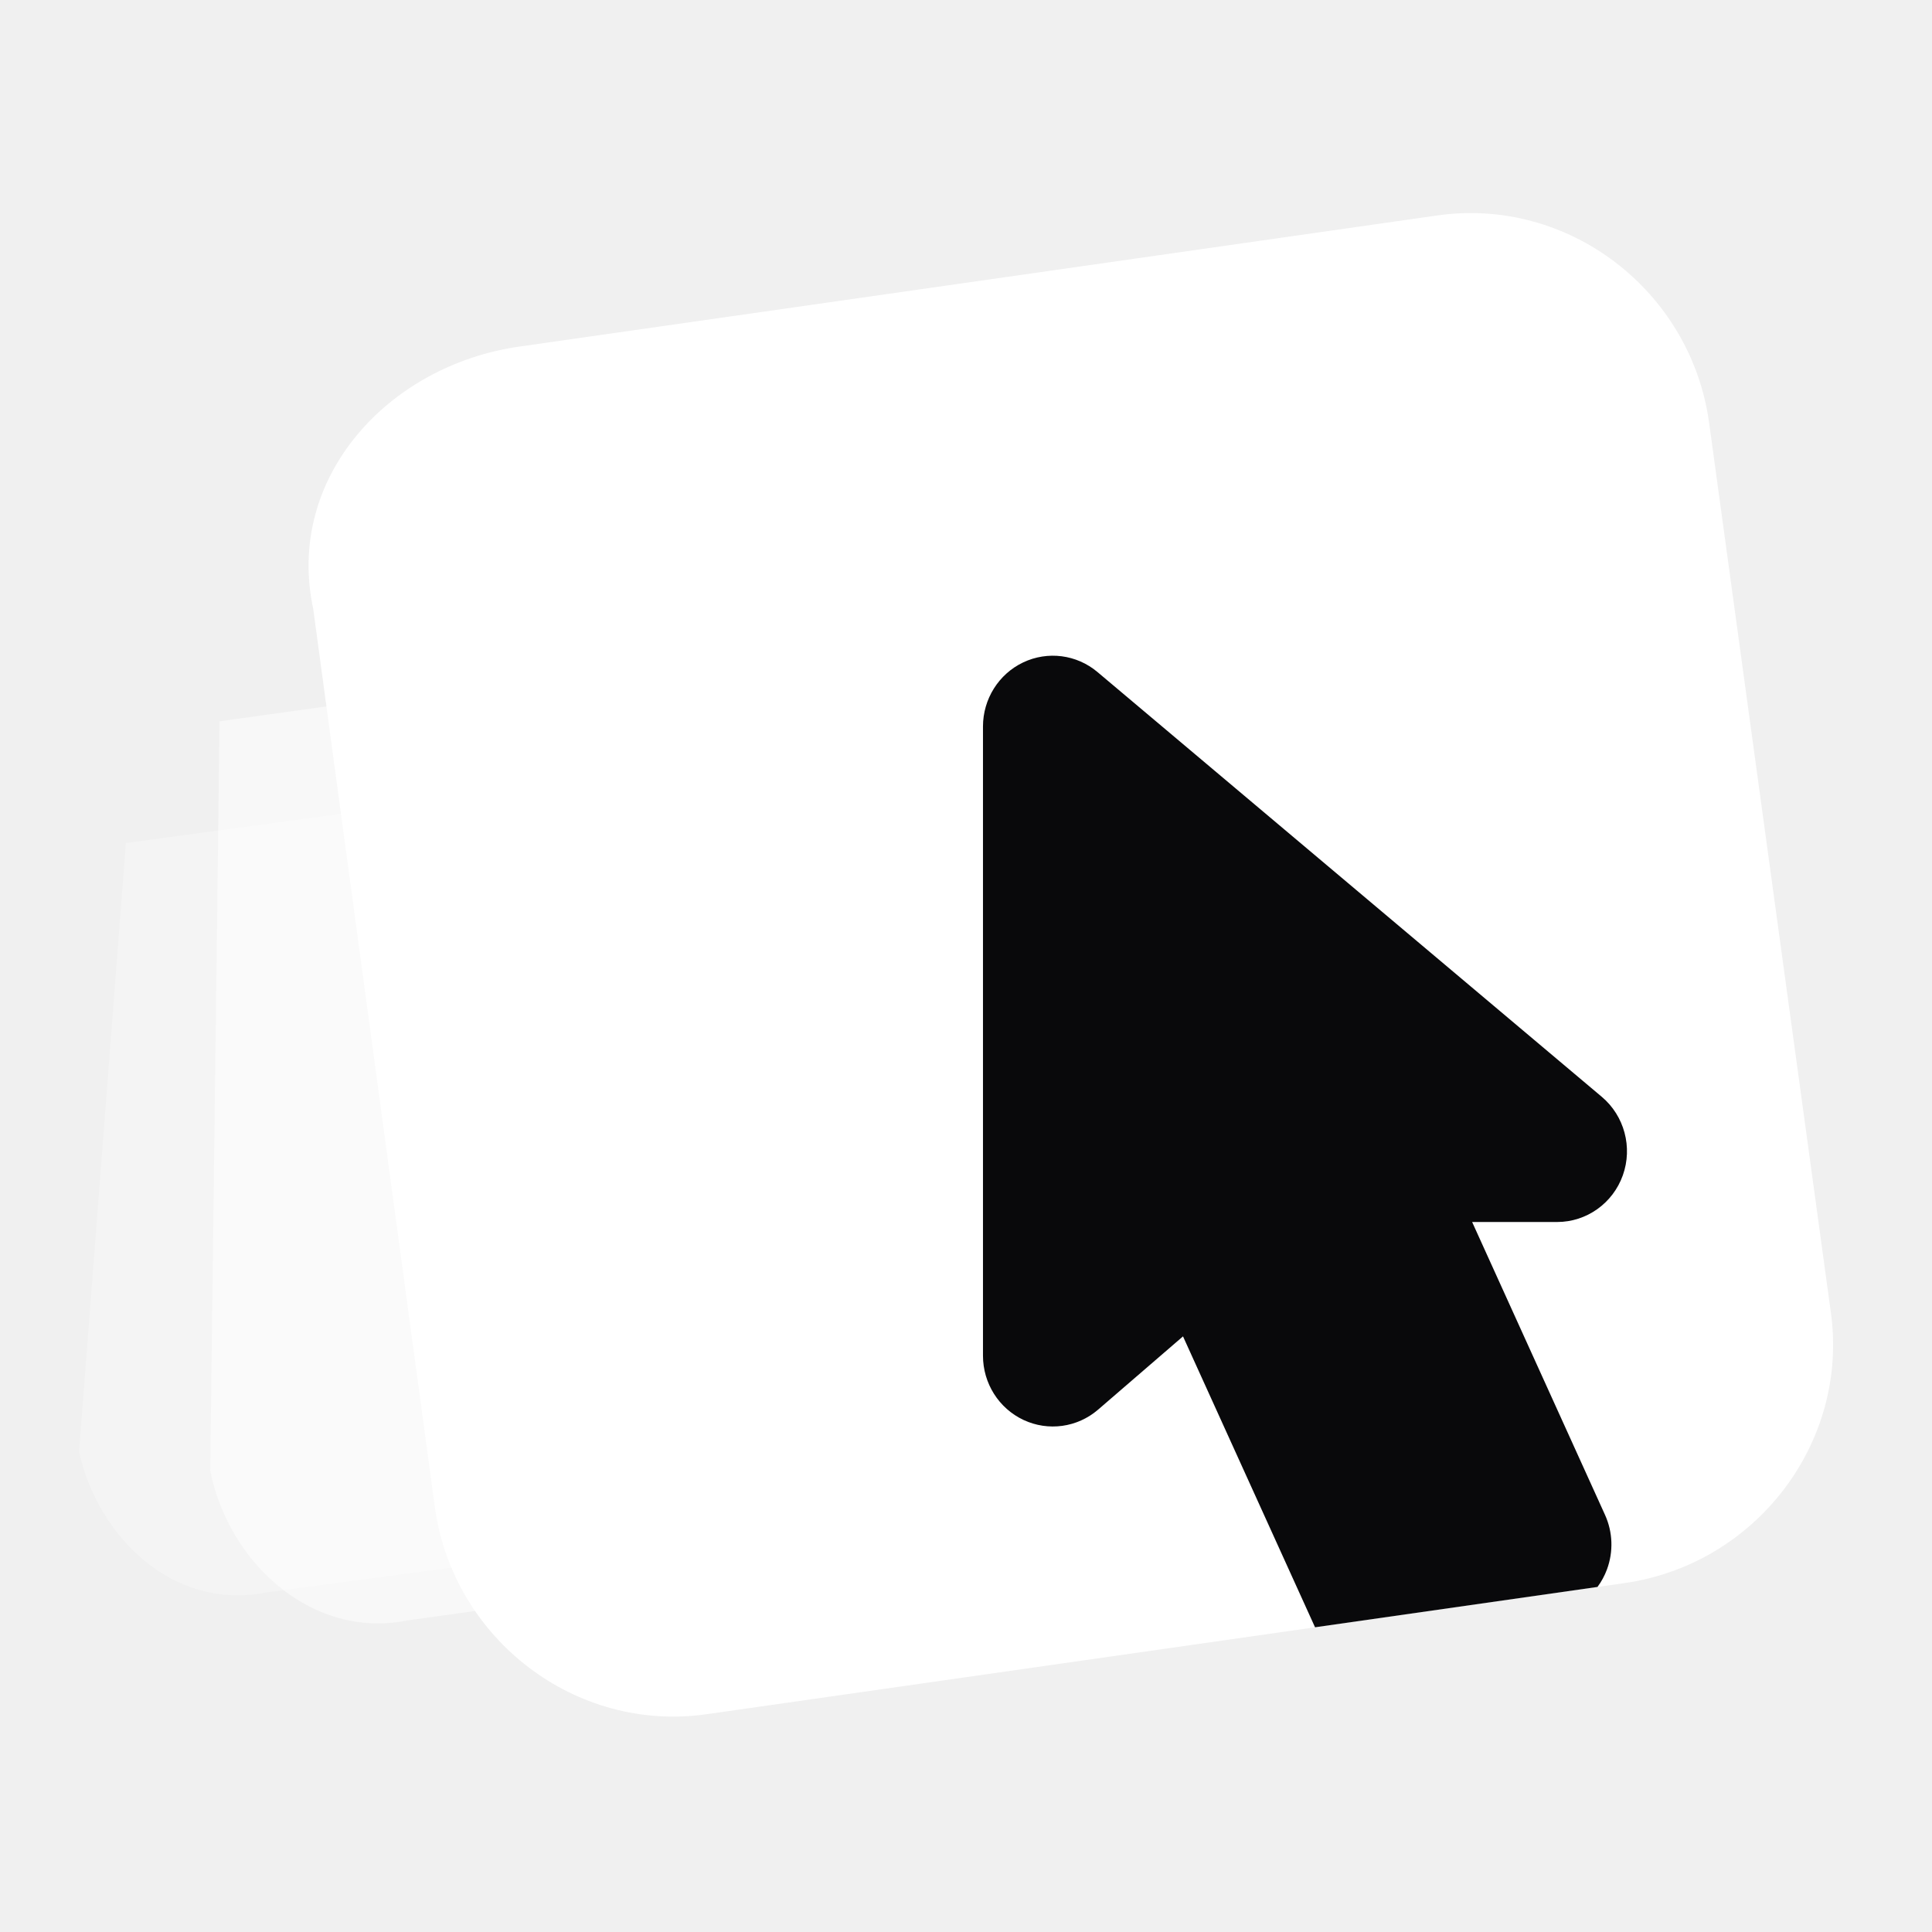
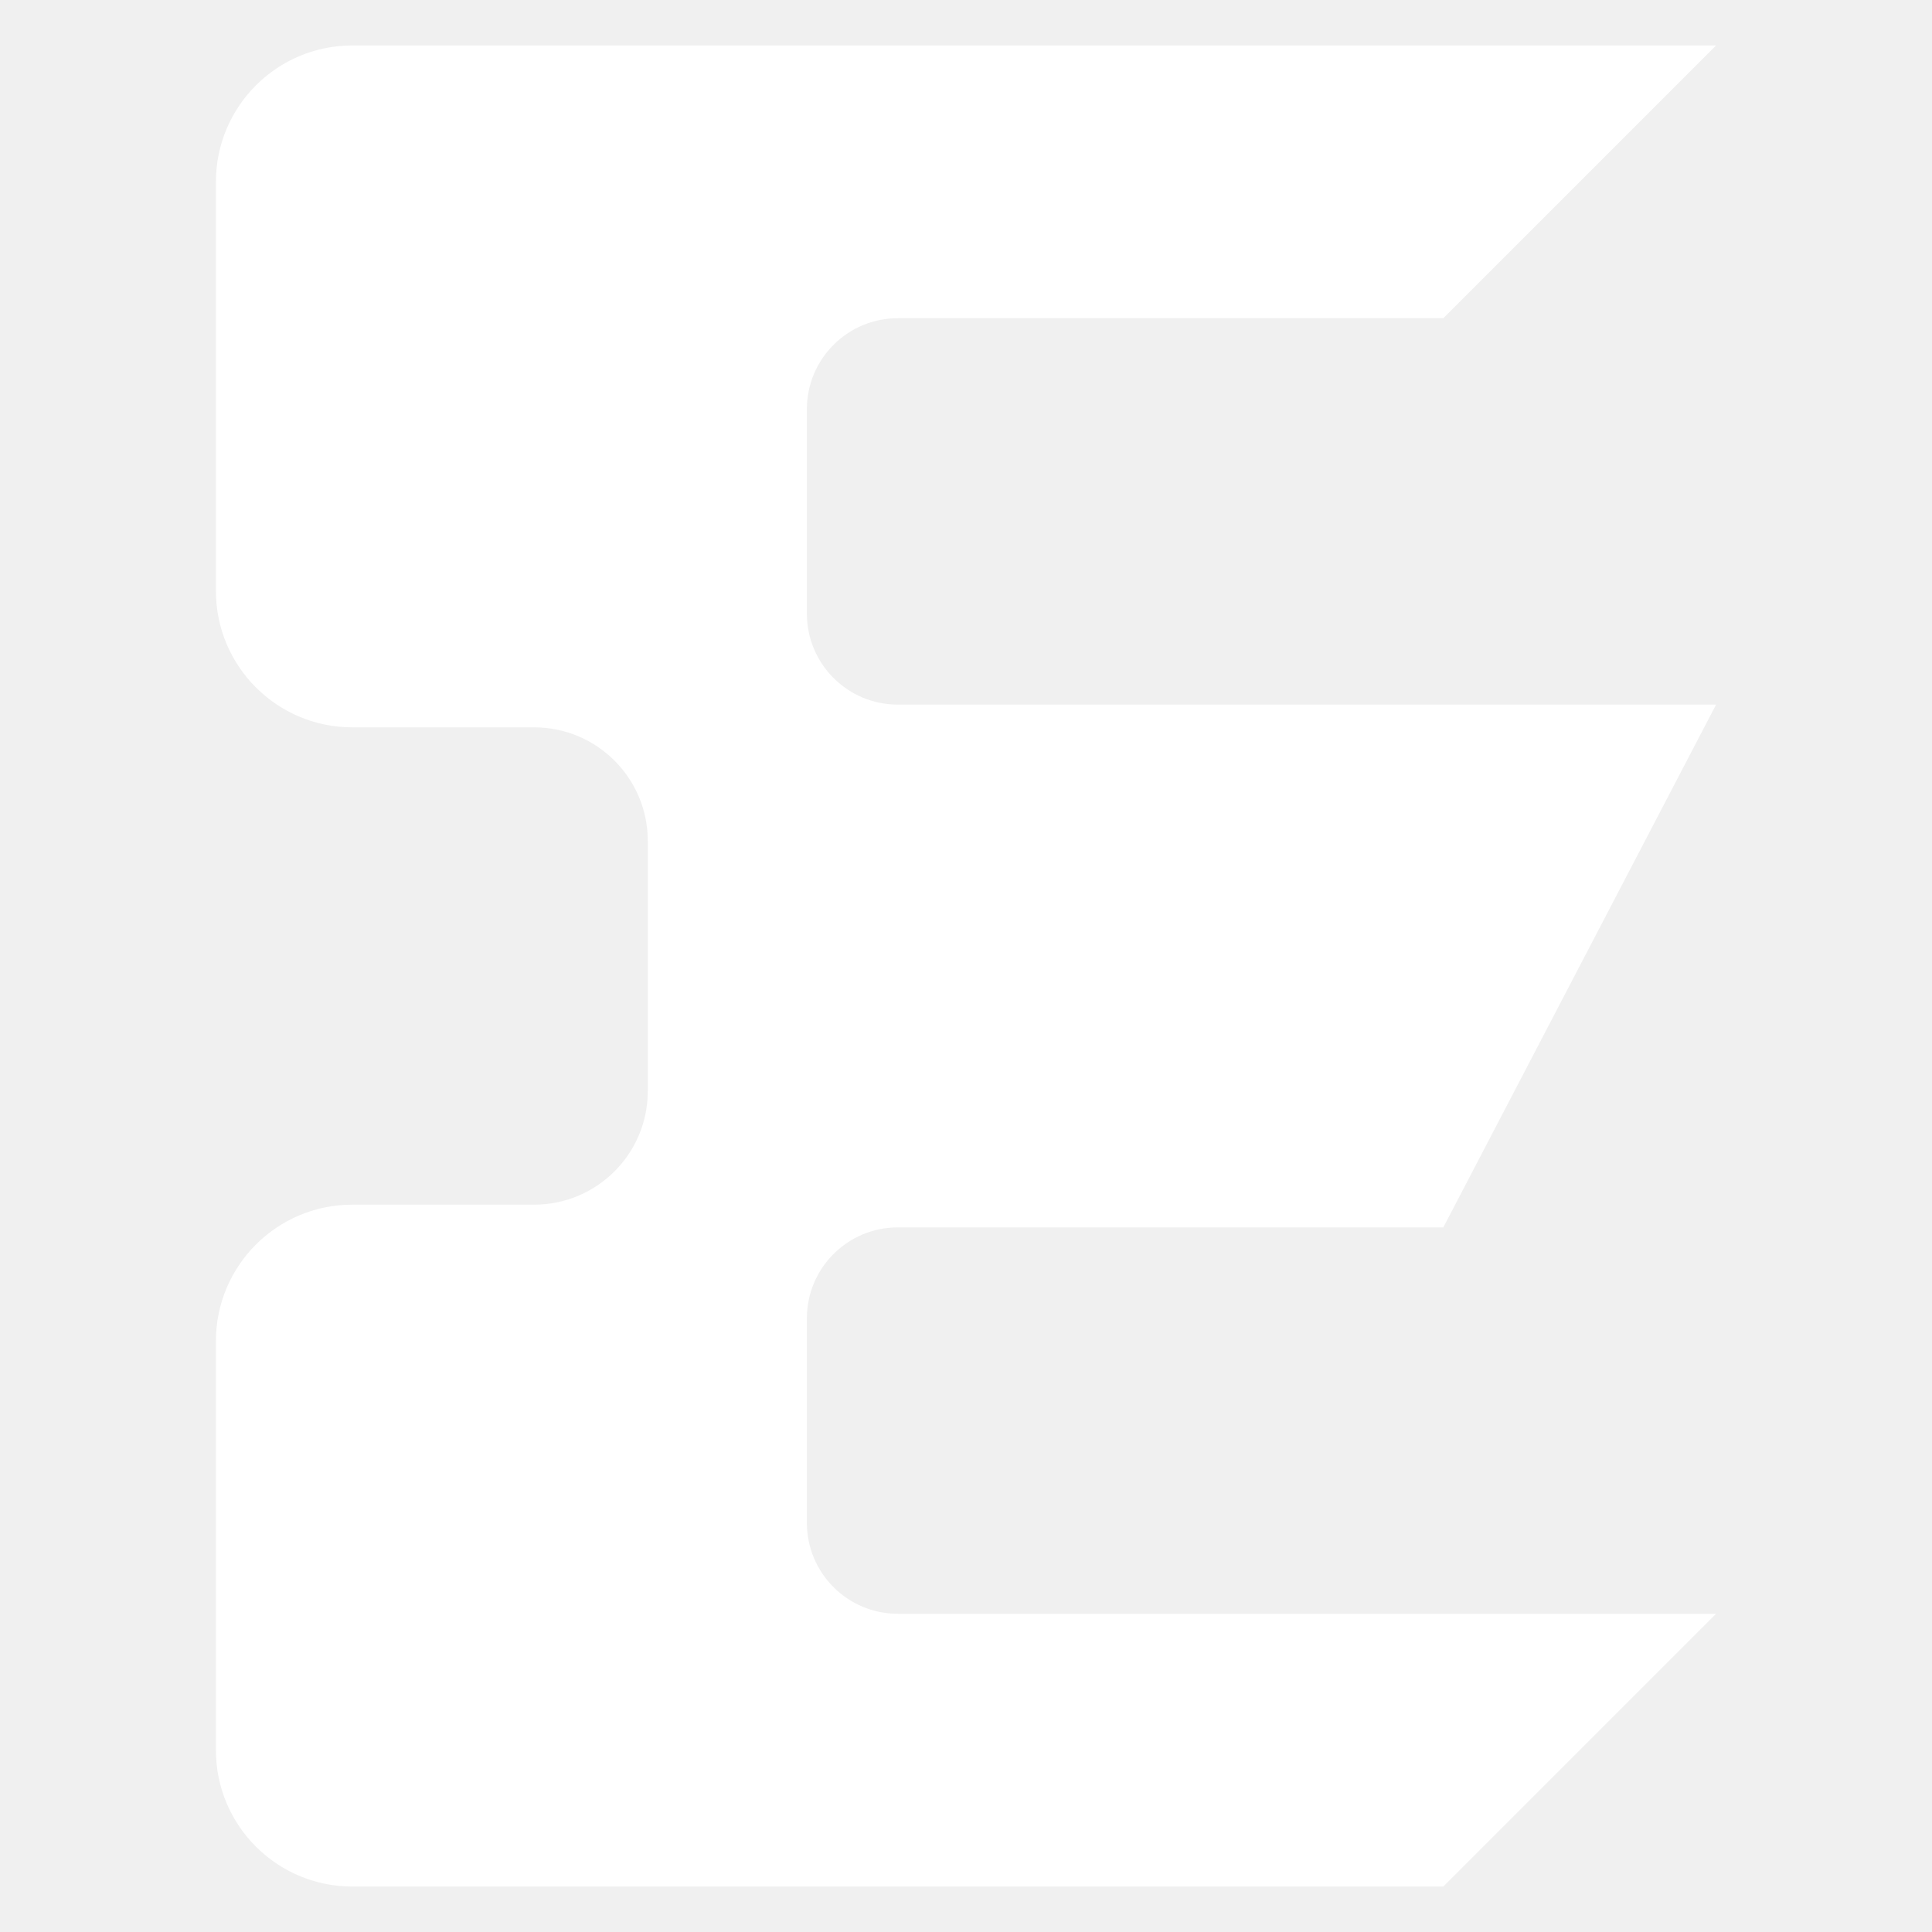
- <svg xmlns="http://www.w3.org/2000/svg" width="512" height="512" viewBox="46 32 440 440" fill="none">
-   <path opacity="0.25" d="M74.667 224L309.333 192C330.667 187.734 352 202.667 354.133 224L366.933 320C369.067 341.334 352 362.667 330.667 364.8L106.667 394.667C85.333 398.934 68.267 381.867 64 362.667L74.667 224Z" fill="#FFFFFF" />
-   <path opacity="0.5" d="M96 196.267L341.333 162.133C362.667 157.867 384 174.933 388.267 196.267L405.333 324.267C409.6 345.6 390.4 366.933 366.933 369.067L138.667 401.067C117.333 405.333 98.133 388.267 93.867 366.933L96 196.267Z" fill="#FFFFFF" />
-   <path d="M117.333 170.667C110.933 140.8 134.4 115.2 164.267 110.933L373.333 81.067C403.2 76.8 430.933 98.133 435.2 128L462.933 330.667C467.2 360.533 445.867 388.267 416 392.533L206.933 422.4C177.067 426.667 149.333 405.333 145.067 375.467L117.333 170.667Z" fill="#FFFFFF" />
-   <path fill-rule="evenodd" clip-rule="evenodd" d="M295.94 185.05C291.197 181.055 284.594 180.208 279.013 182.863C273.435 185.521 269.867 191.205 269.867 197.453V340.759C269.867 347.041 273.476 352.745 279.099 355.384C284.725 358.021 291.355 357.109 296.078 353.04L315.421 336.351L345.493 402.604L409.819 393.414C410.716 392.201 411.448 390.854 411.982 389.408C413.469 385.383 413.305 380.911 411.533 377.006L381.268 310.303H400.628C407.326 310.303 413.311 306.053 415.588 299.667C417.864 293.28 415.942 286.129 410.791 281.789L295.94 185.05Z" fill="#09090B" />
+ <svg xmlns="http://www.w3.org/2000/svg" viewBox="16 14 70 85" width="100" height="100" fill="none">
+   <path d="M 24 16 H 84 L 72 28 H 48 A 4 4 0 0 0 44 32 V 41 A 4 4 0 0 0 48 45 H 84 L 72 68 H 48 A 4 4 0 0 0 44 72 V 81 A 4 4 0 0 0 48 85 H 84 L 72 97 H 24 A 6 6 0 0 1 18 91 V 73 A 6 6 0 0 1 24 67 H 32 A 5 5 0 0 0 37 62 V 51 A 5 5 0 0 0 32 46 H 24 A 6 6 0 0 1 18 40 V 22 A 6 6 0 0 1 24 16 Z" fill="#FFFFFF" />
</svg>
